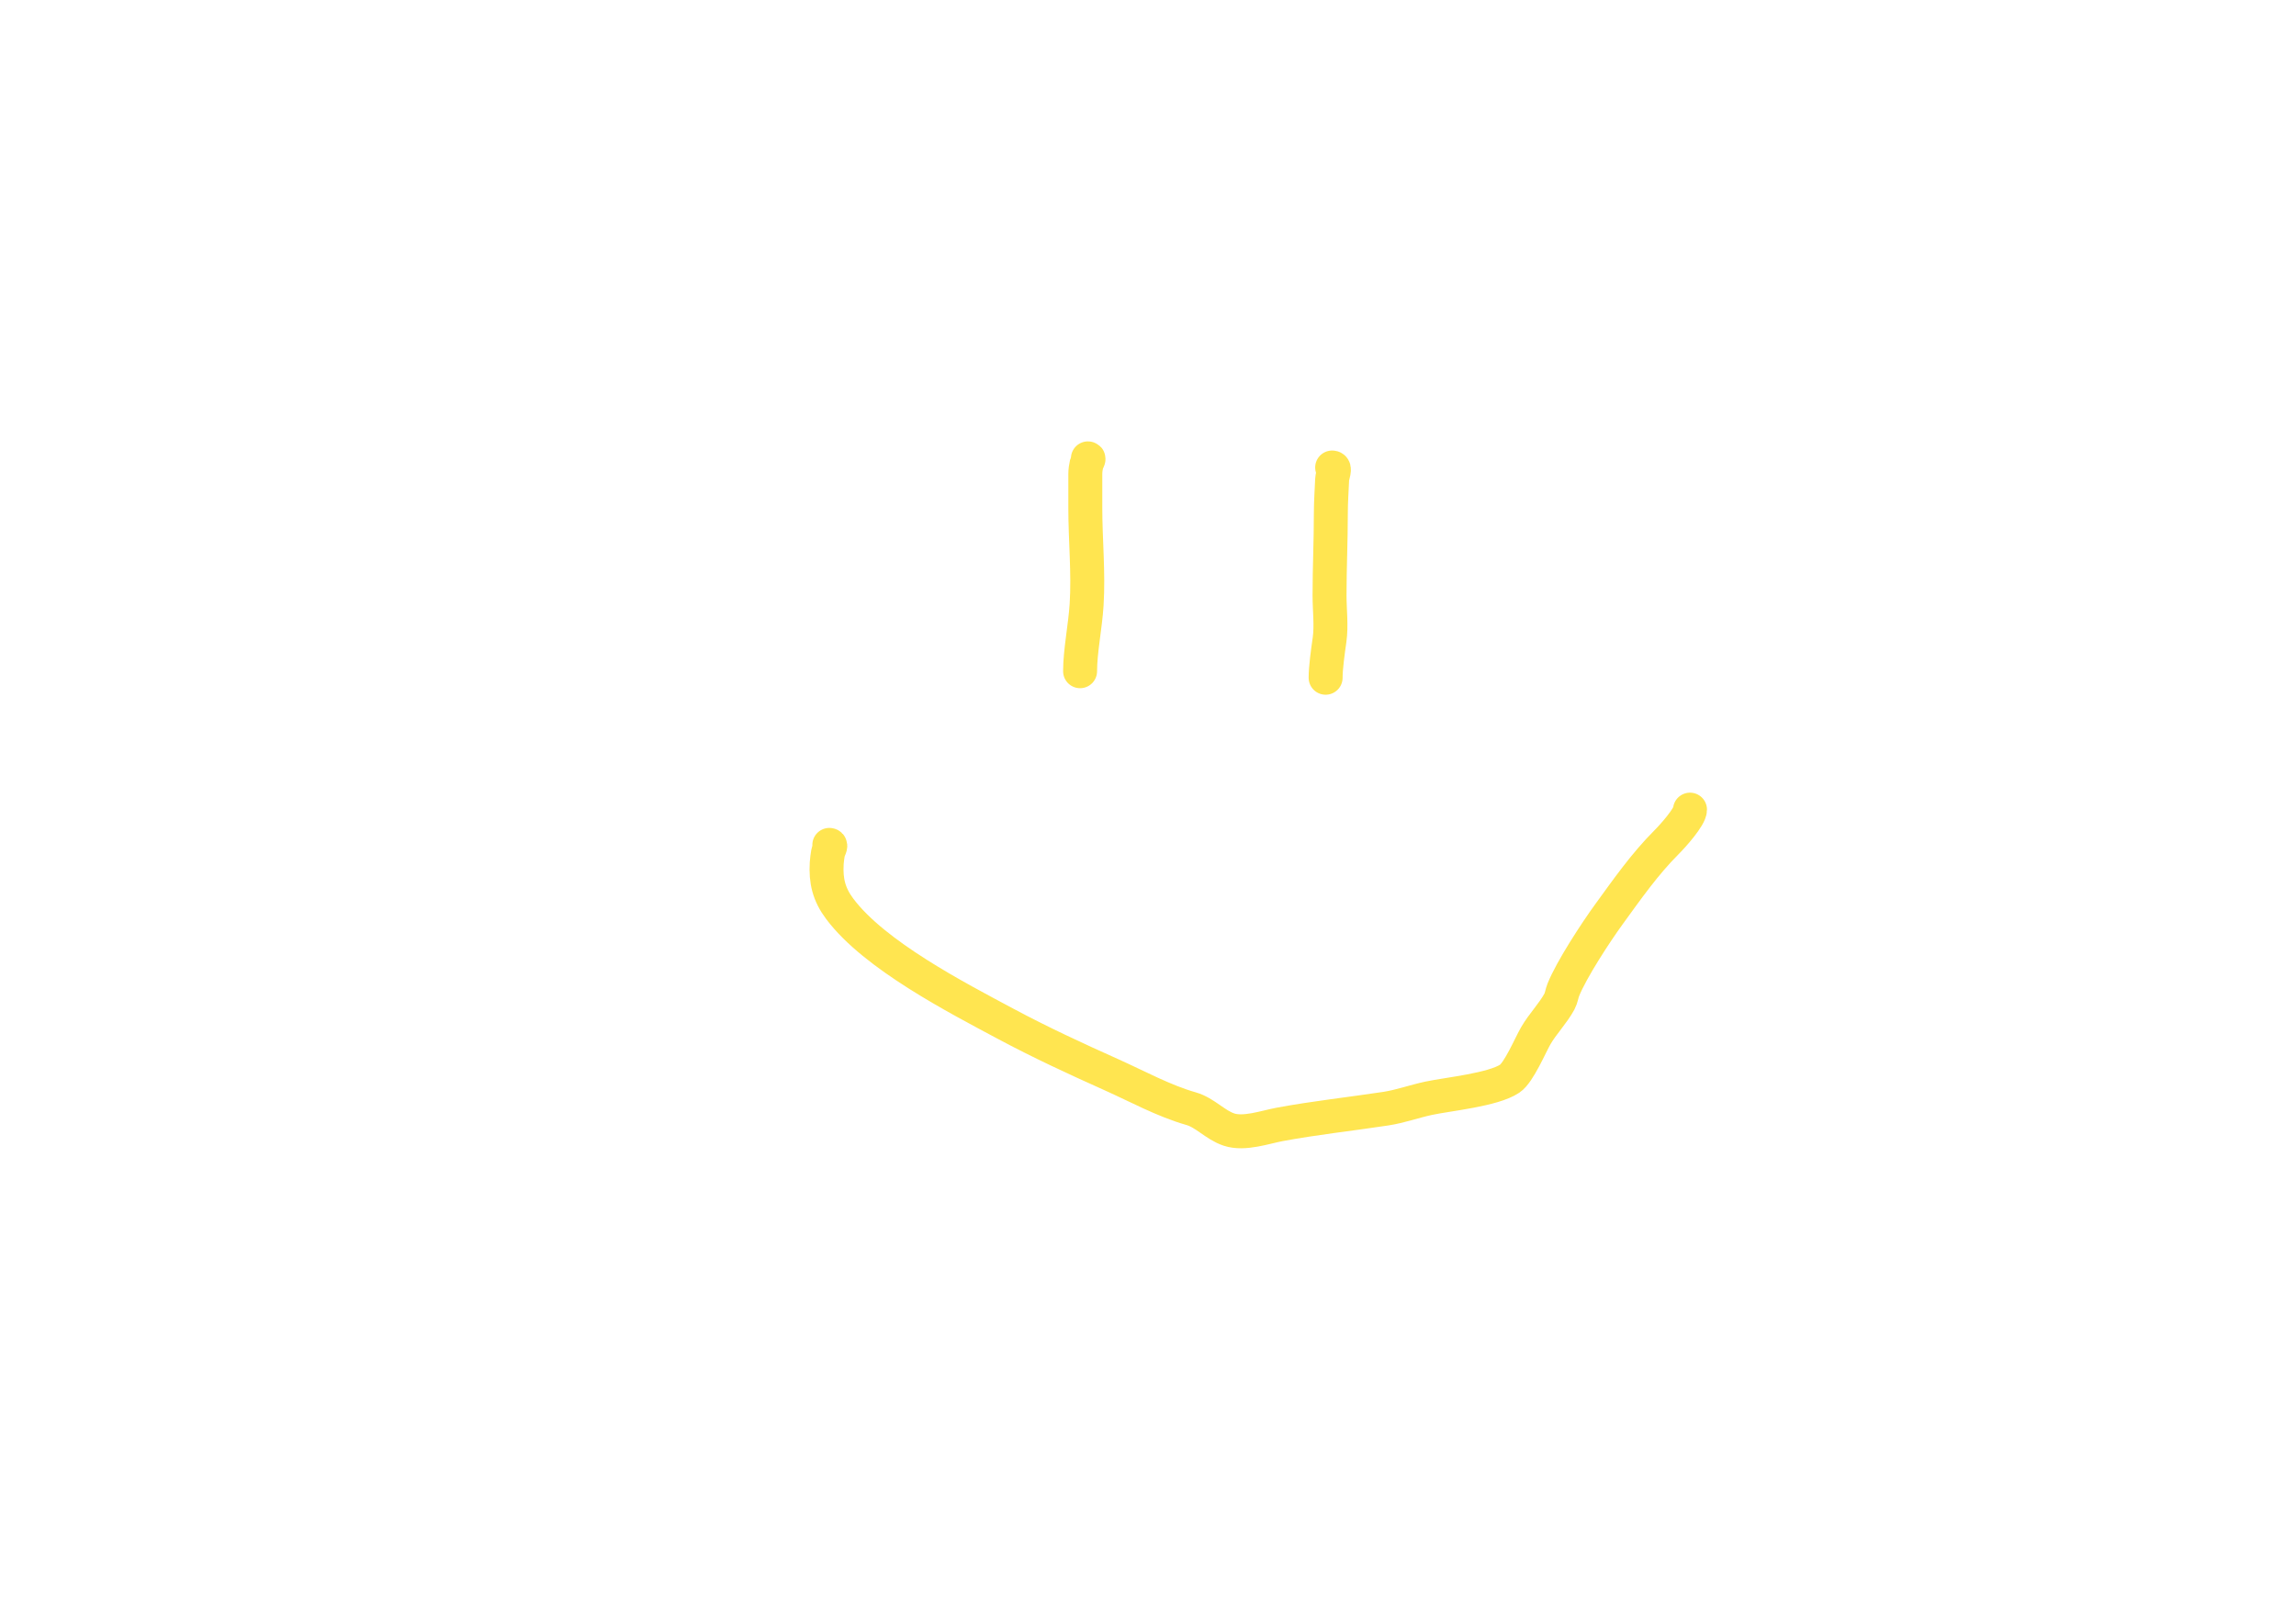
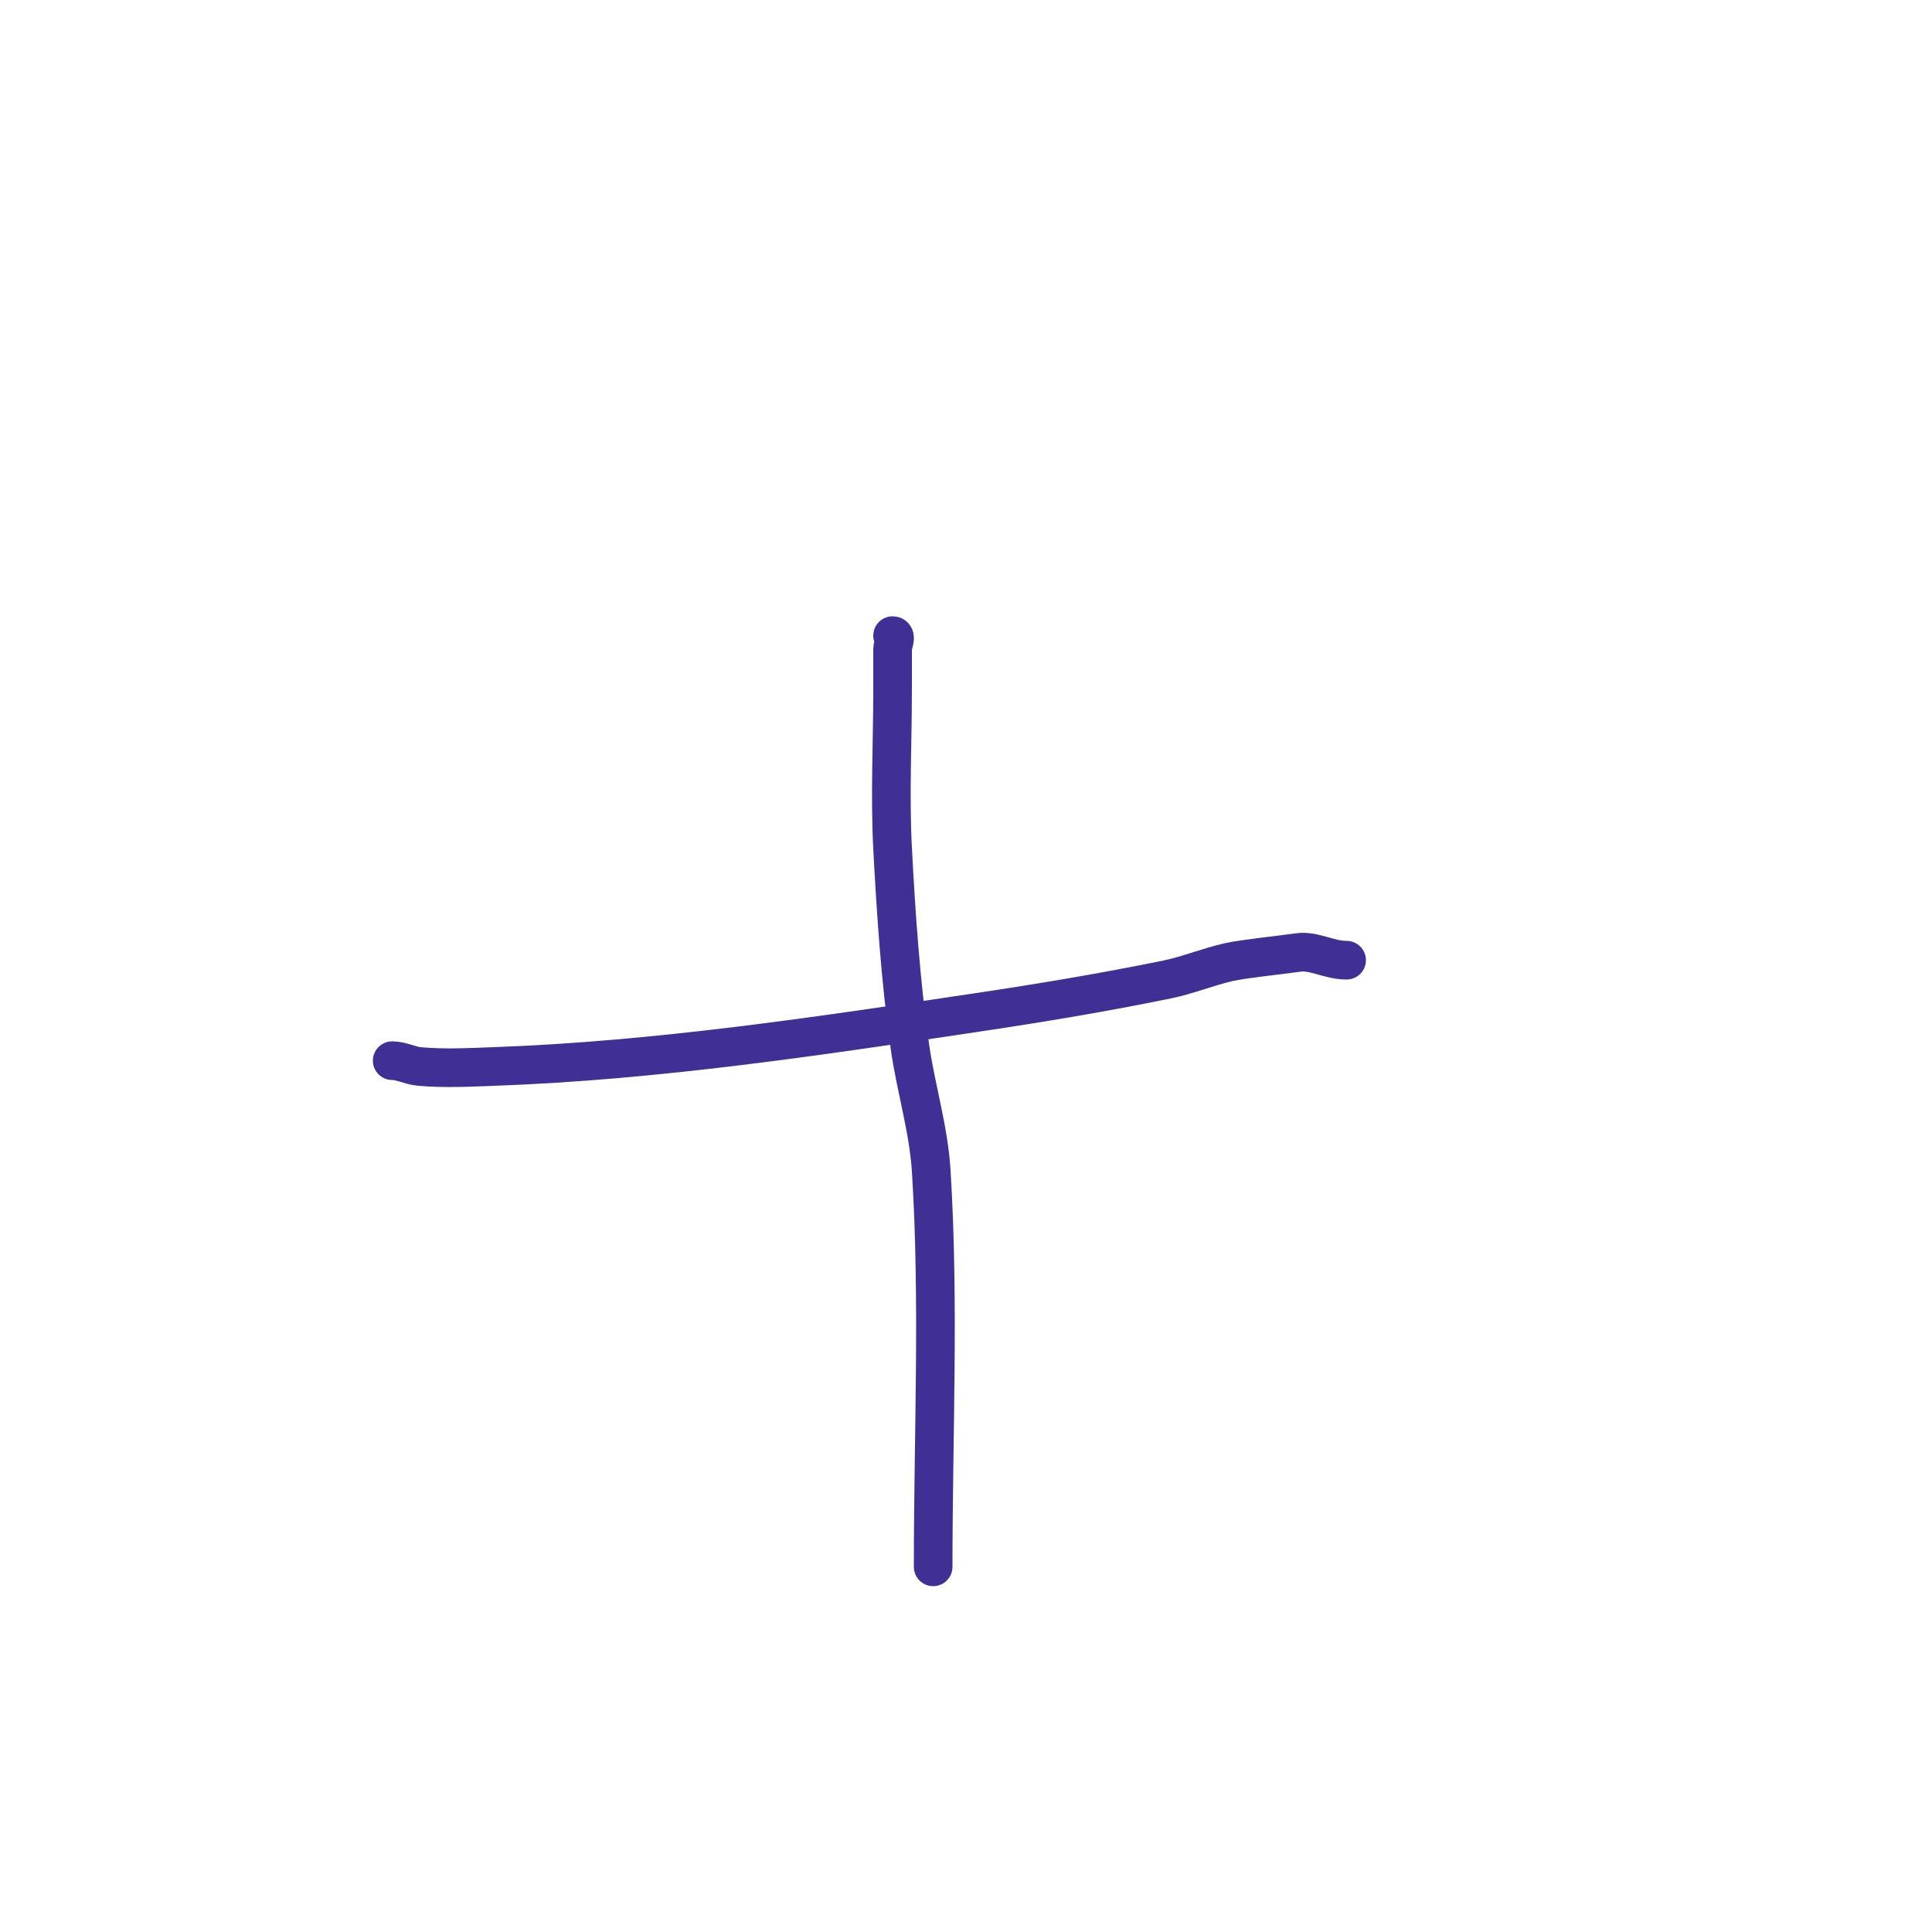
- <svg xmlns="http://www.w3.org/2000/svg" version="1.1" width="1758" height="1230">
-   <g fill="none" fill-rule="nonzero" stroke-opacity="0.827" stroke="#ffdf2c" stroke-width="26" stroke-linecap="round" stroke-linejoin="round" stroke-miterlimit="10" stroke-dasharray="" stroke-dashoffset="0" font-family="none" font-weight="none" font-size="none" text-anchor="none" style="mix-blend-mode: normal">
-     <path d="M635,647c2.028,0 -0.692,3.996 -1,6c-0.409,2.656 -0.842,5.317 -1,8c-0.799,13.578 1.684,23.912 10,35c26.628,35.503 89.456,67.918 127,88c26.605,14.23 53.496,26.671 81,39c20.1,9.01 39.973,19.992 61,26c10.748,3.071 18.345,12.448 29,16c11.738,3.913 27.715,-1.91 39,-4c26.748,-4.953 54.098,-7.924 81,-12c11.191,-1.696 21.928,-5.651 33,-8c15.126,-3.208 49.156,-6.437 62,-15c6.969,-4.646 15.822,-25.837 20,-33c5.285,-9.06 13.012,-16.855 18,-26c1.514,-2.776 1.826,-6.064 3,-9c6.228,-15.57 24.881,-44.087 35,-58c13.769,-18.932 27.284,-38.284 44,-55c4.968,-4.968 18,-19.551 18,-25" />
-     <path d="M1020,358c3.001,0 0.125,6.002 0,9c-0.361,8.666 -1,17.327 -1,26c0,21.035 -1,41.945 -1,63c0,11.007 1.549,23.154 0,34c-1.276,8.929 -3,21.266 -3,29" />
-     <path d="M833,351c1.376,0 -0.701,2.657 -1,4c-0.583,2.623 -1,5.313 -1,8c0,8.667 0,17.333 0,26c0,24.577 2.537,49.416 1,74c-1.046,16.739 -5,35.668 -5,51" />
+ <svg xmlns="http://www.w3.org/2000/svg" version="1.1" width="1000" height="1000">
+   <g fill="none" fill-rule="nonzero" stroke="#402f95" stroke-width="20" stroke-linecap="round" stroke-linejoin="round" stroke-miterlimit="10" stroke-dasharray="" stroke-dashoffset="0" font-family="none" font-weight="none" font-size="none" text-anchor="none" style="mix-blend-mode: normal">
+     <path d="M462,329c2.333,0 0,4.667 0,7c0,7 0,14 0,21c0,27.205 -1.429,54.842 0,82c1.794,34.095 4.174,69.221 9,103c3.057,21.402 9.644,42.302 11,64c4.244,67.906 1,136.893 1,205" />
+     <path d="M203,549c4.773,0 9.247,2.568 14,3c12.947,1.177 26.009,0.472 39,0c83.81,-3.048 167.195,-15.627 250,-28c32.871,-4.912 65.441,-10.34 98,-17c10.856,-2.22 21.192,-6.559 32,-9c7.553,-1.705 26.378,-3.625 36,-5c7.996,-1.142 15.888,4 25,4" />
  </g>
</svg>
